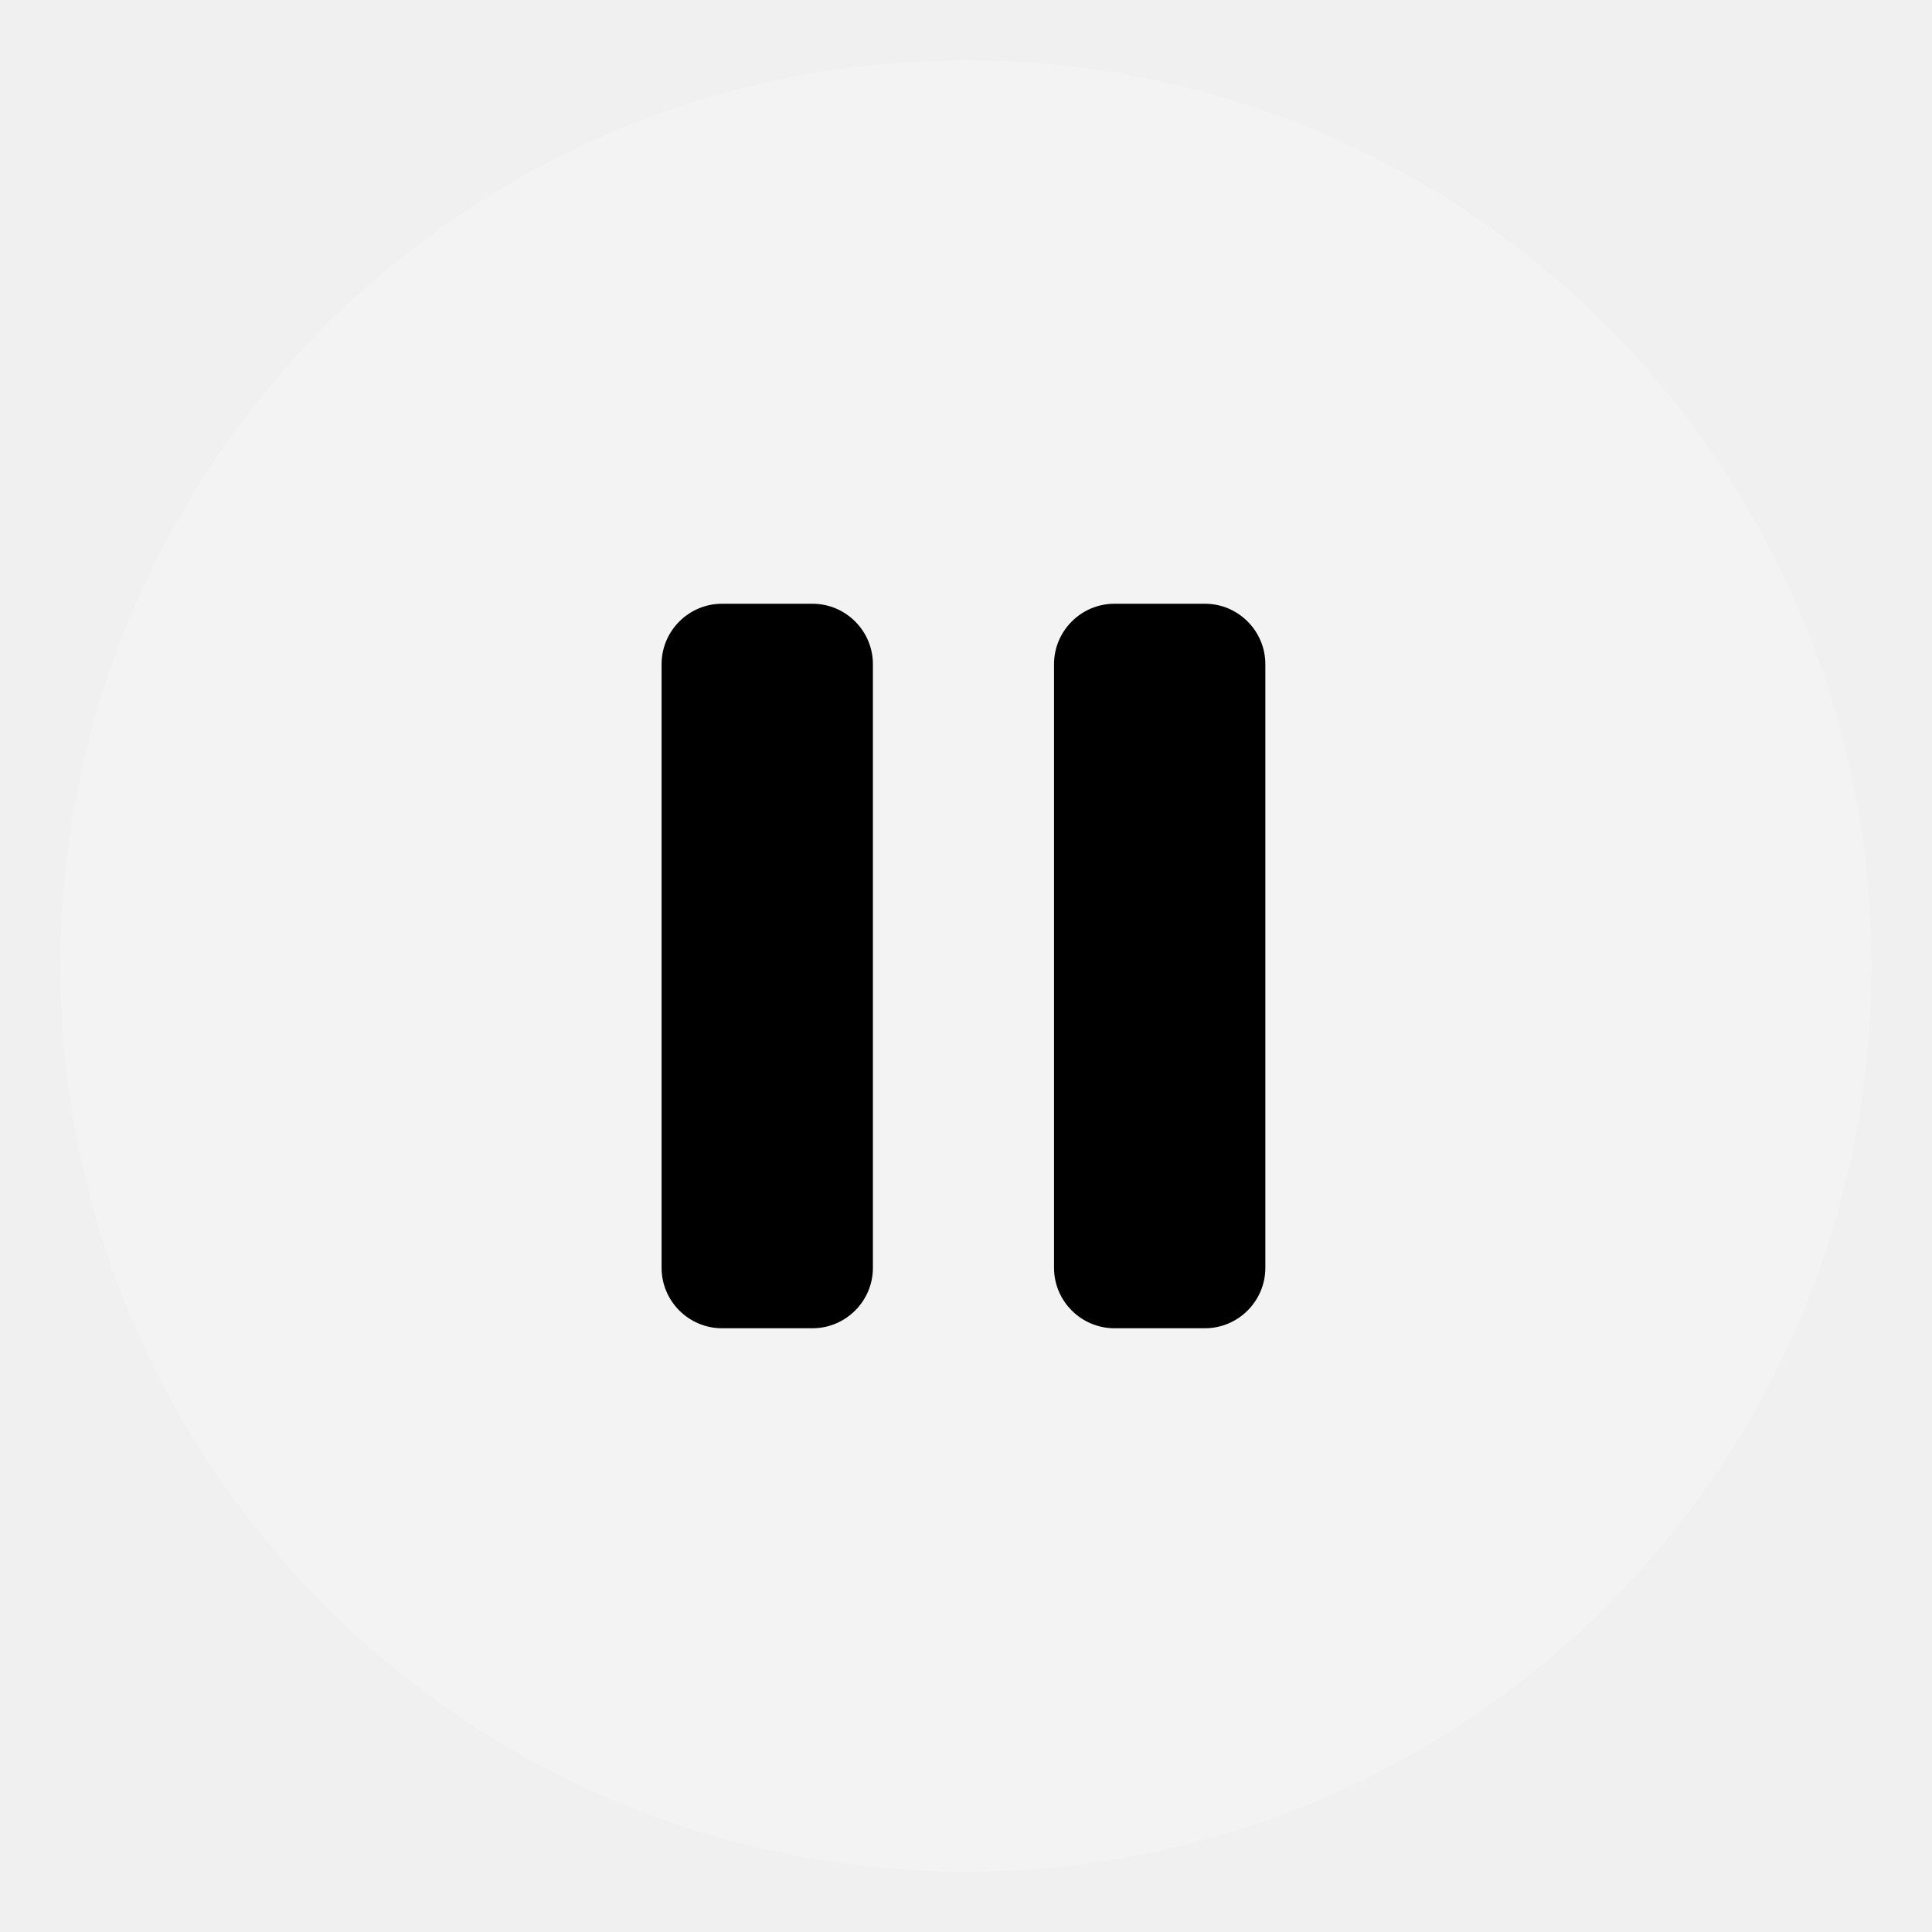
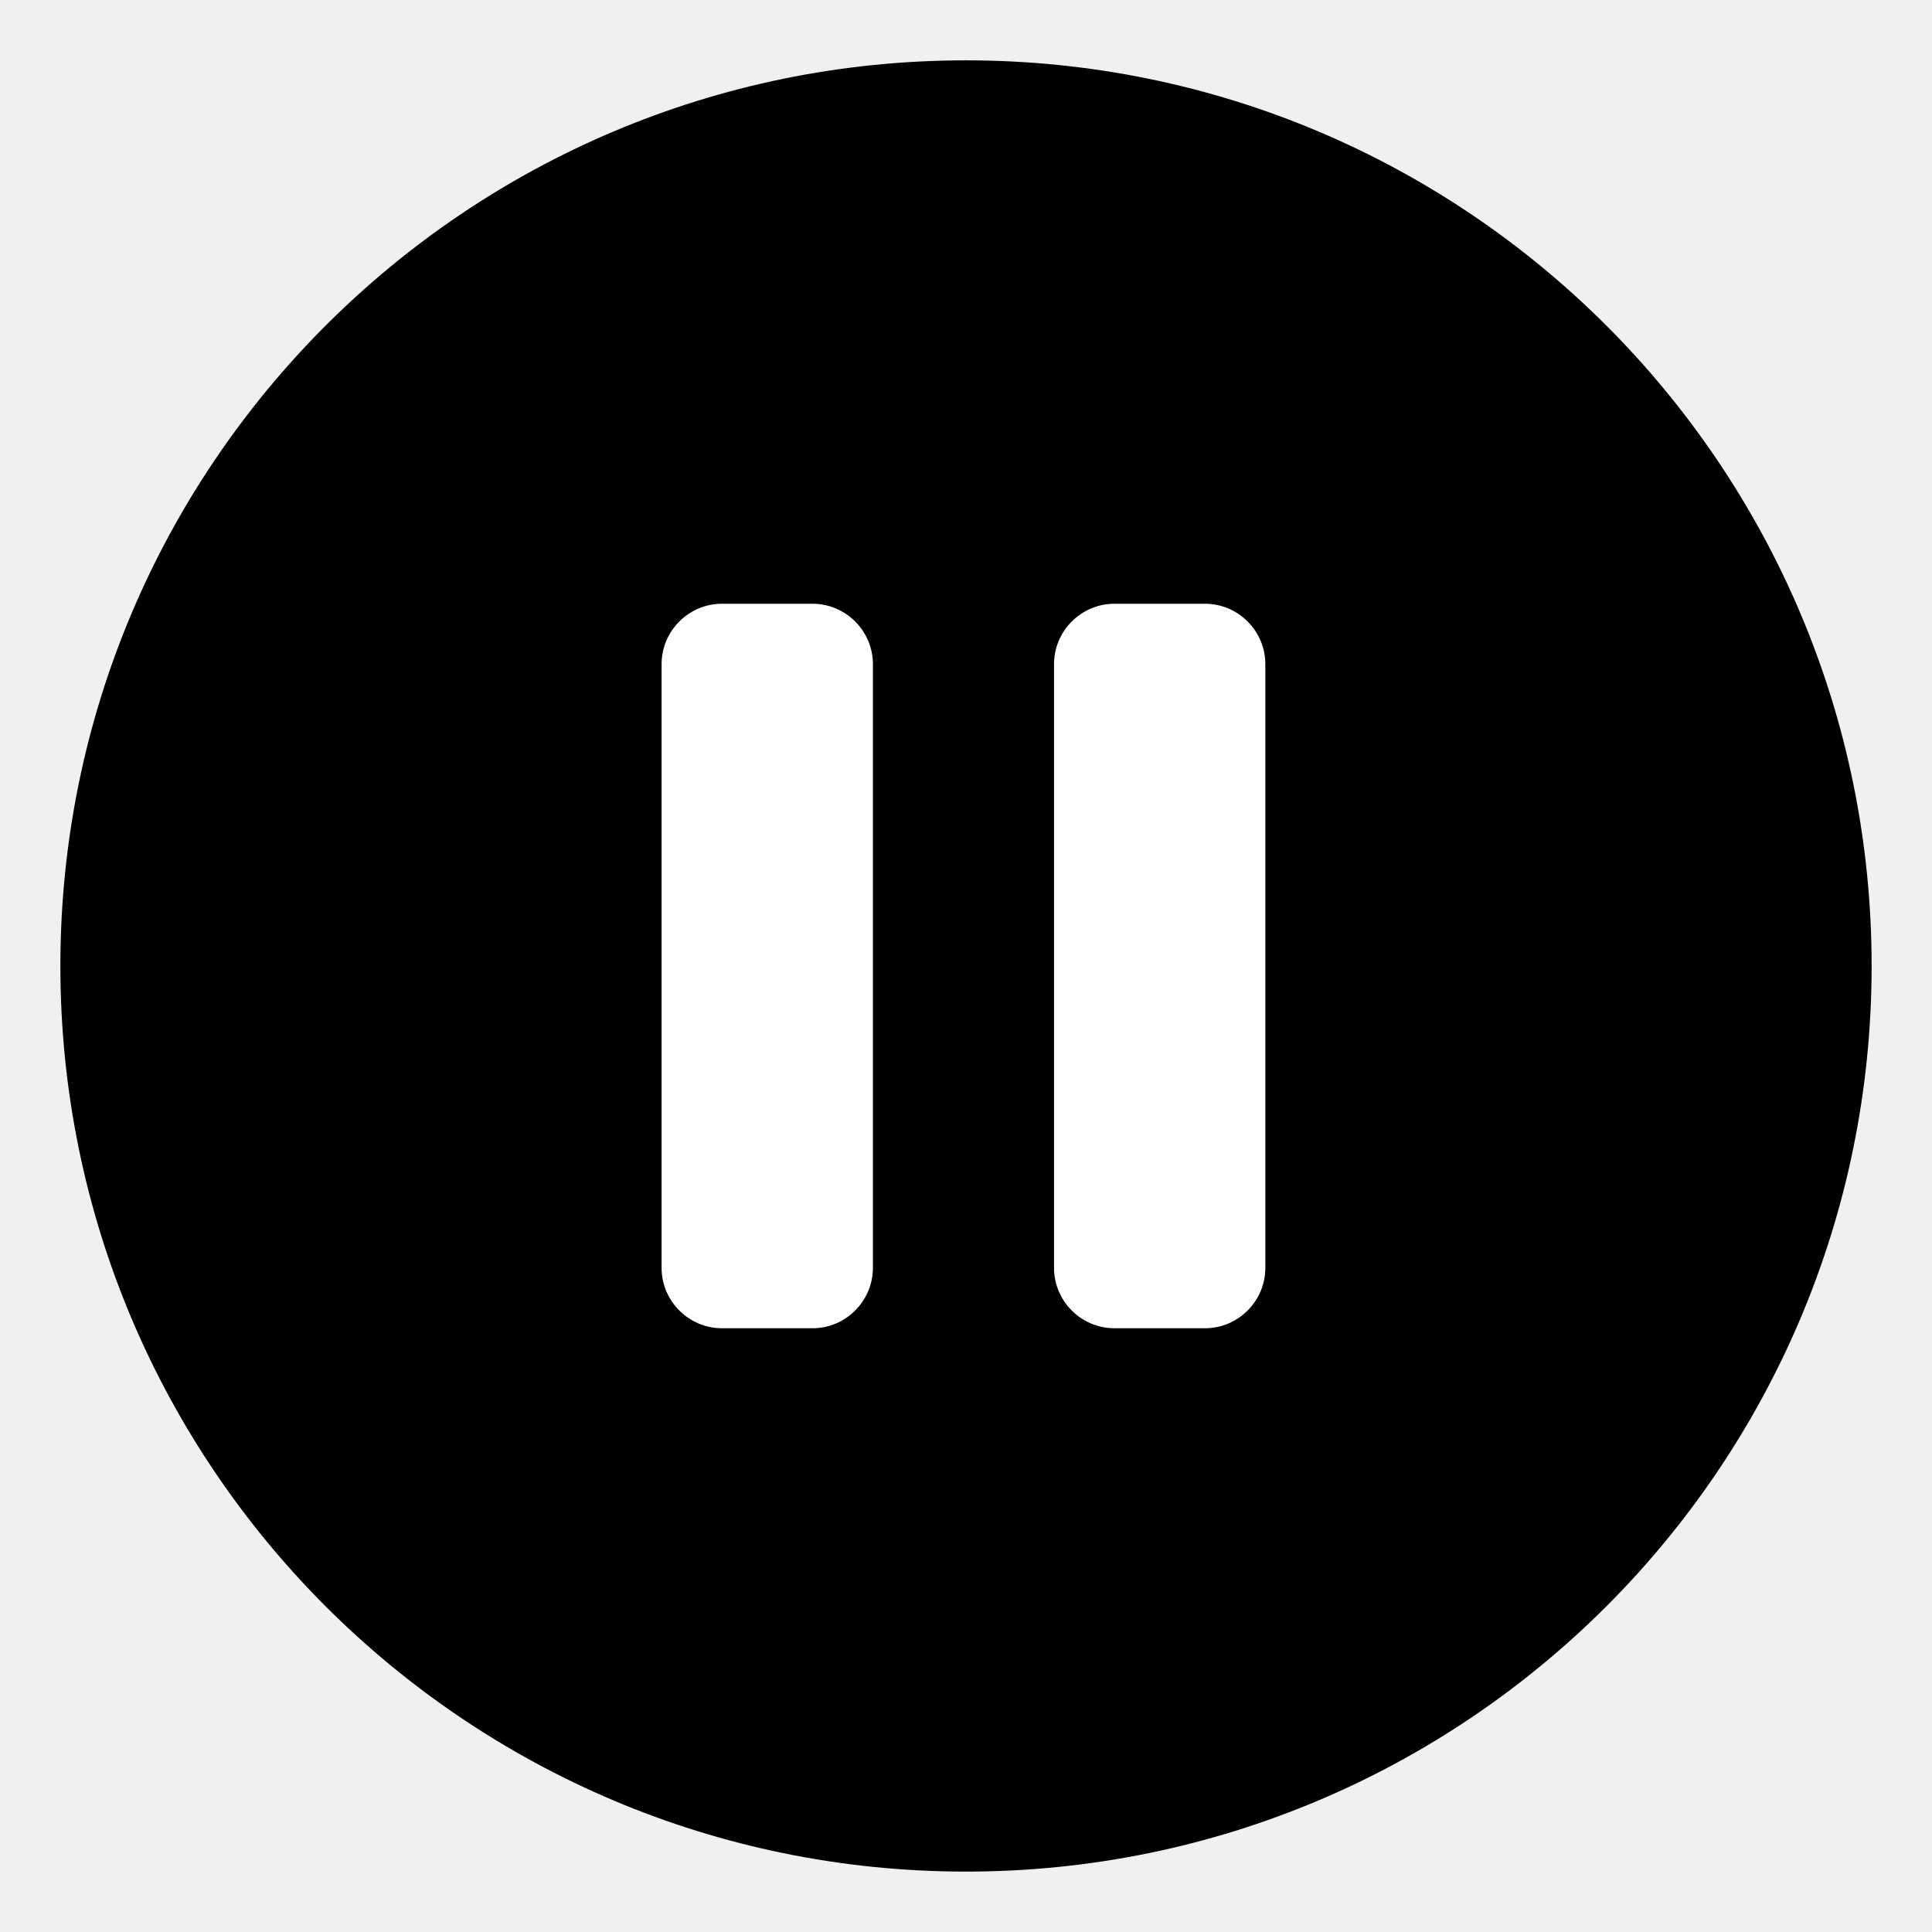
<svg xmlns="http://www.w3.org/2000/svg" version="1.1" id="Layer_1" x="0px" y="0px" viewBox="0 0 64 64" style="enable-background:new 0 0 64 64;" xml:space="preserve">
  <g id="icon-m-pause">
    <rect id="icon-m-pause_1_" style="opacity:0;fill:#FFFFFF;" width="64" height="64" />
    <g>
-       <circle style="opacity:0.2;fill:#FFFFFF;" cx="32" cy="32" r="30" />
+       <circle style="opacity:1;fill:#000000;" cx="32" cy="31.999" r="30" />
      <g style="opacity:1.0;">
        <g>
-           <path style="fill:#000000;" d="M21.916,42c0,1.1,0.9,2,2,2h3c1.1,0,2-0.9,2-2V22c0-1.1-0.9-2-2-2h-3c-1.1,0-2,0.9-2,2V42z" />
+           <path style="fill:#FFFFFF;" d="M21.916,42c0,1.1,0.9,2,2,2h3c1.1,0,2-0.9,2-2V22c0-1.1-0.9-2-2-2h-3c-1.1,0-2,0.9-2,2V42z" />
        </g>
        <g>
-           <path style="fill:#000000;" d="M36.916,20c-1.1,0-2,0.9-2,2v20c0,1.1,0.9,2,2,2h3c1.1,0,2-0.9,2-2V22c0-1.1-0.9-2-2-2H36.916z" />
+           <path style="fill:#FFFFFF;" d="M36.916,20c-1.1,0-2,0.9-2,2v20c0,1.1,0.9,2,2,2h3c1.1,0,2-0.9,2-2V22c0-1.1-0.9-2-2-2H36.916z" />
        </g>
      </g>
    </g>
  </g>
</svg>
